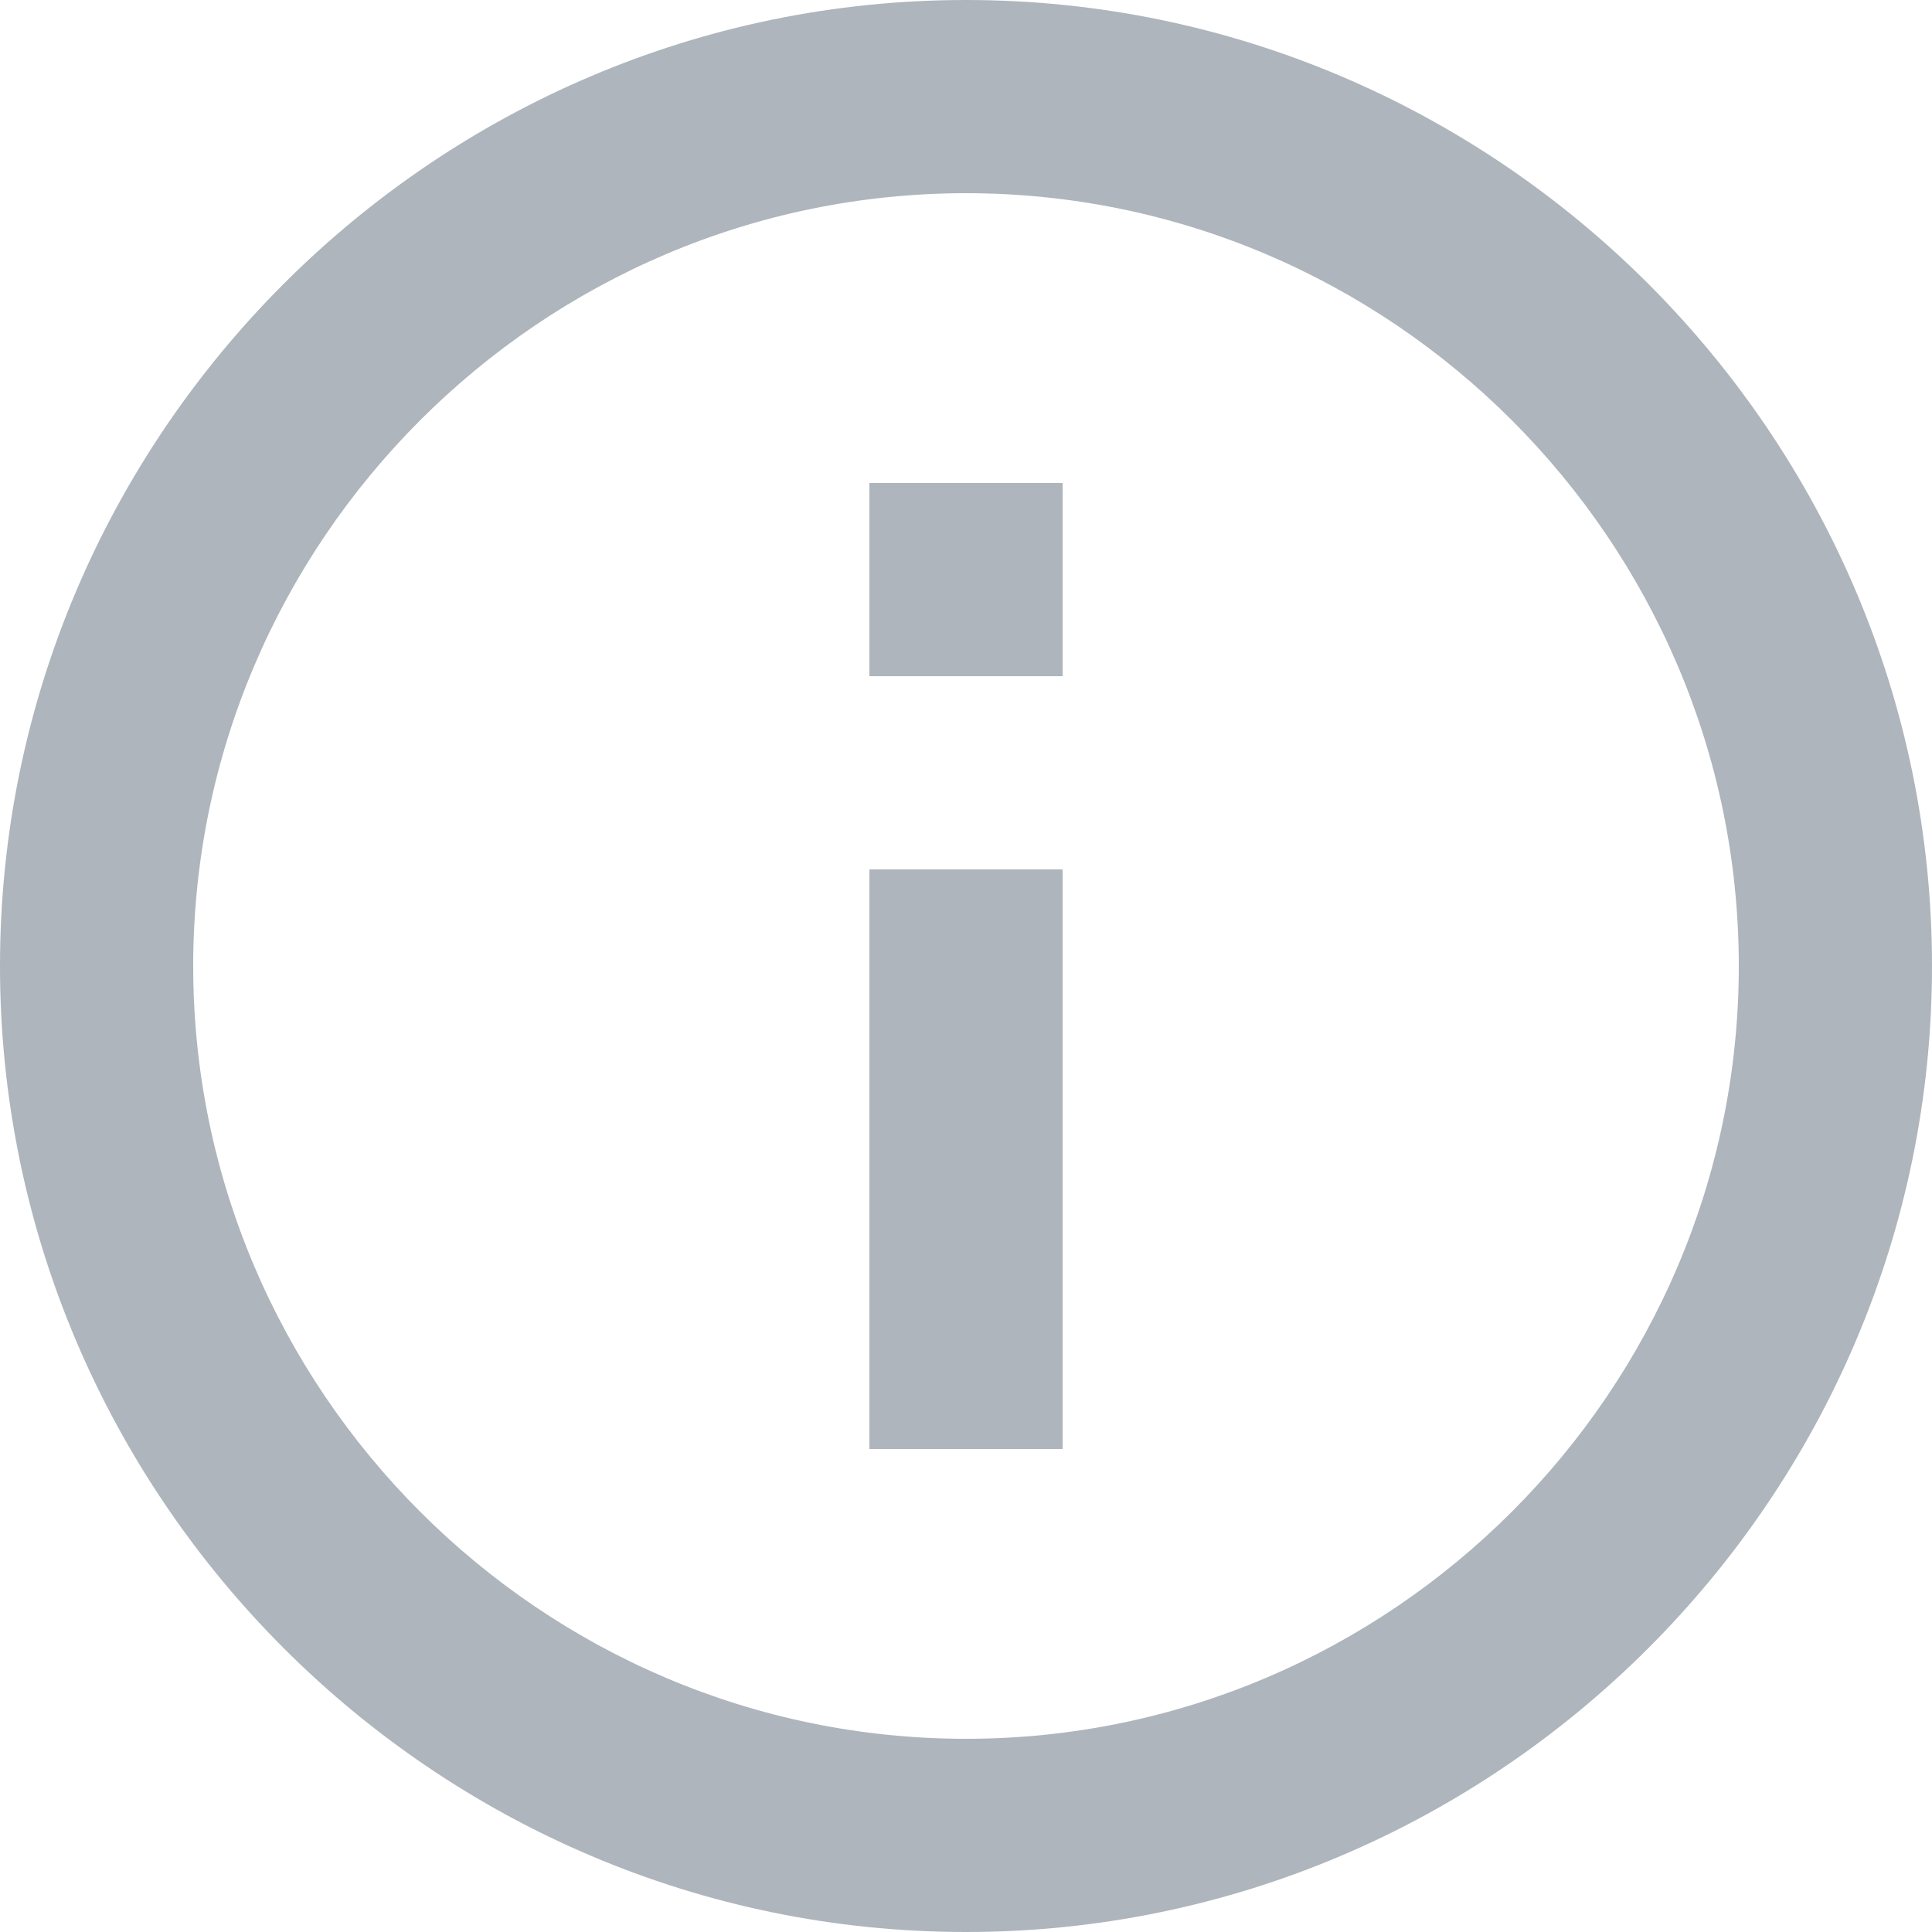
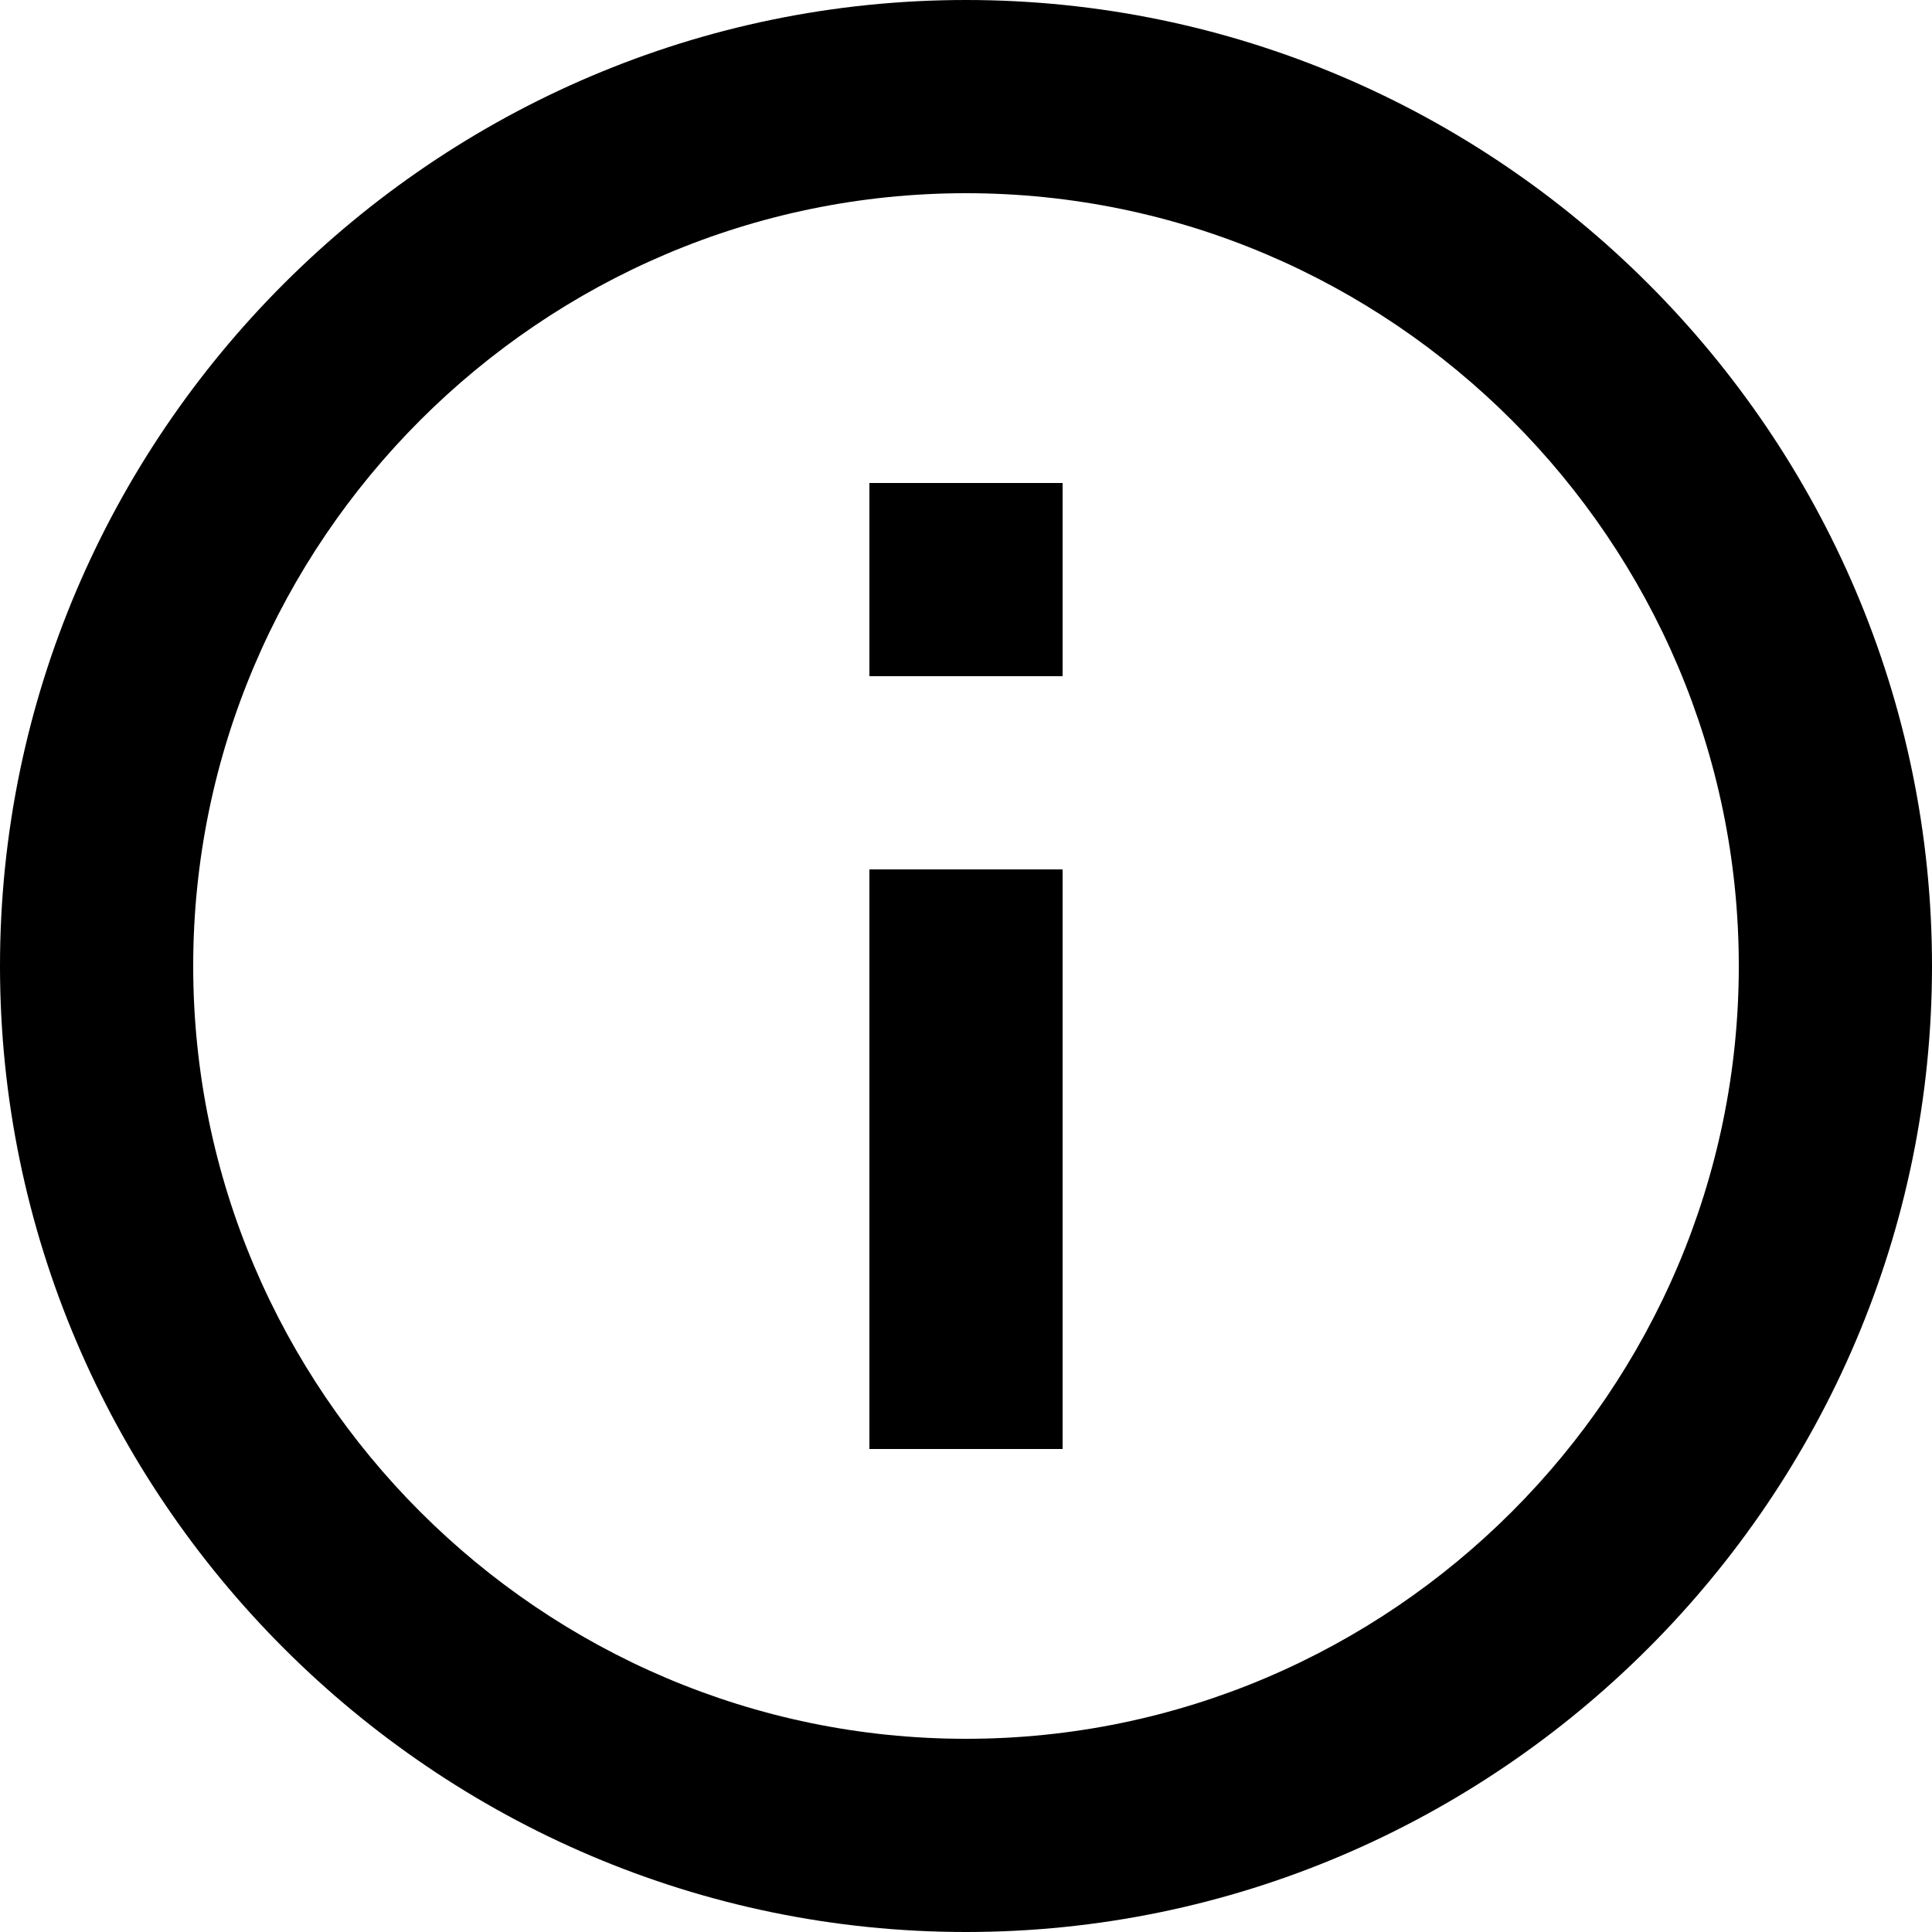
<svg xmlns="http://www.w3.org/2000/svg" version="1.1" viewBox="0 0 20 20" xml:space="preserve">
  <circle class="svg-icon-bg" fill="transparent" cx="10" cy="10" r="9.5" />
-   <path d="M9,15h2V9H9V15z M10,0C4.5,0,0,4.5,0,10s4.5,10,10,10s10-4.5,10-10S15.5,0,10,0z M10,18c-4.4,0-8-3.6-8-8s3.6-8,8-8 s8,3.6,8,8S14.4,18,10,18z M9,7h2V5H9V7z" fill="#aeb5bc" />
+   <path d="M9,15h2V9H9V15z M10,0C4.5,0,0,4.5,0,10s4.5,10,10,10s10-4.5,10-10S15.5,0,10,0z M10,18c-4.4,0-8-3.6-8-8s3.6-8,8-8 s8,3.6,8,8S14.4,18,10,18z M9,7h2V5H9V7z" fill="currentColor" />
</svg>
